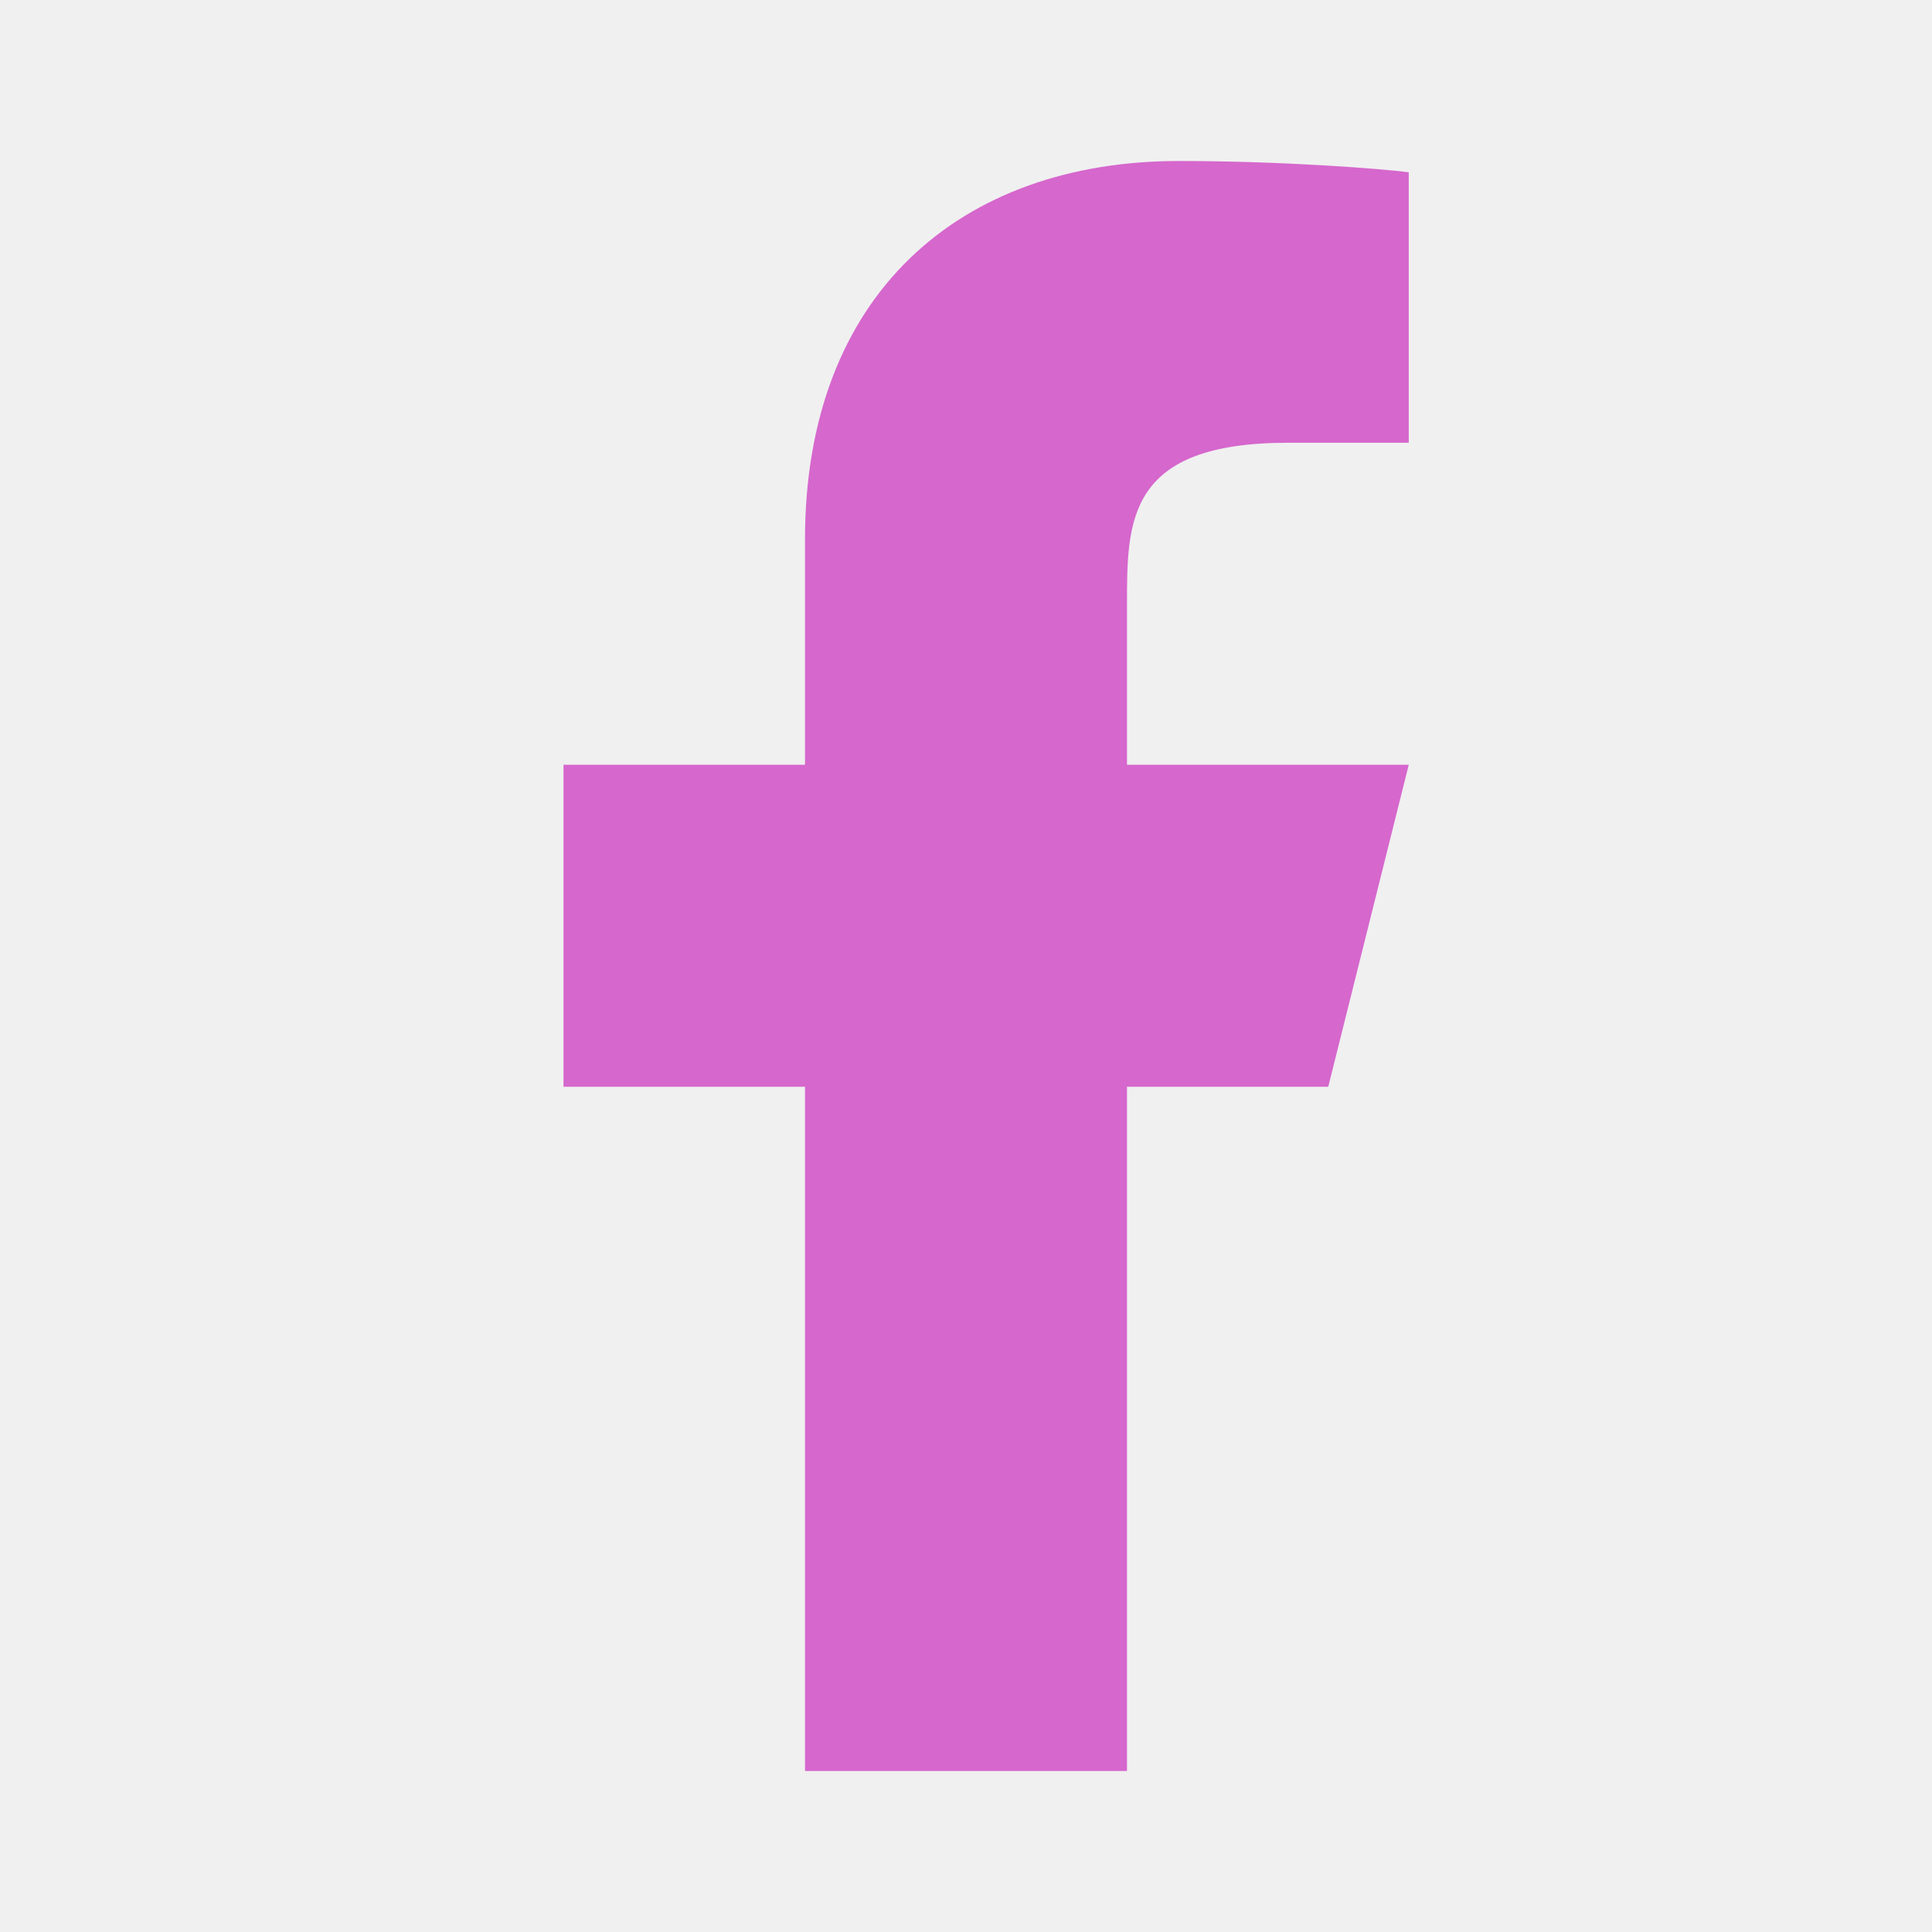
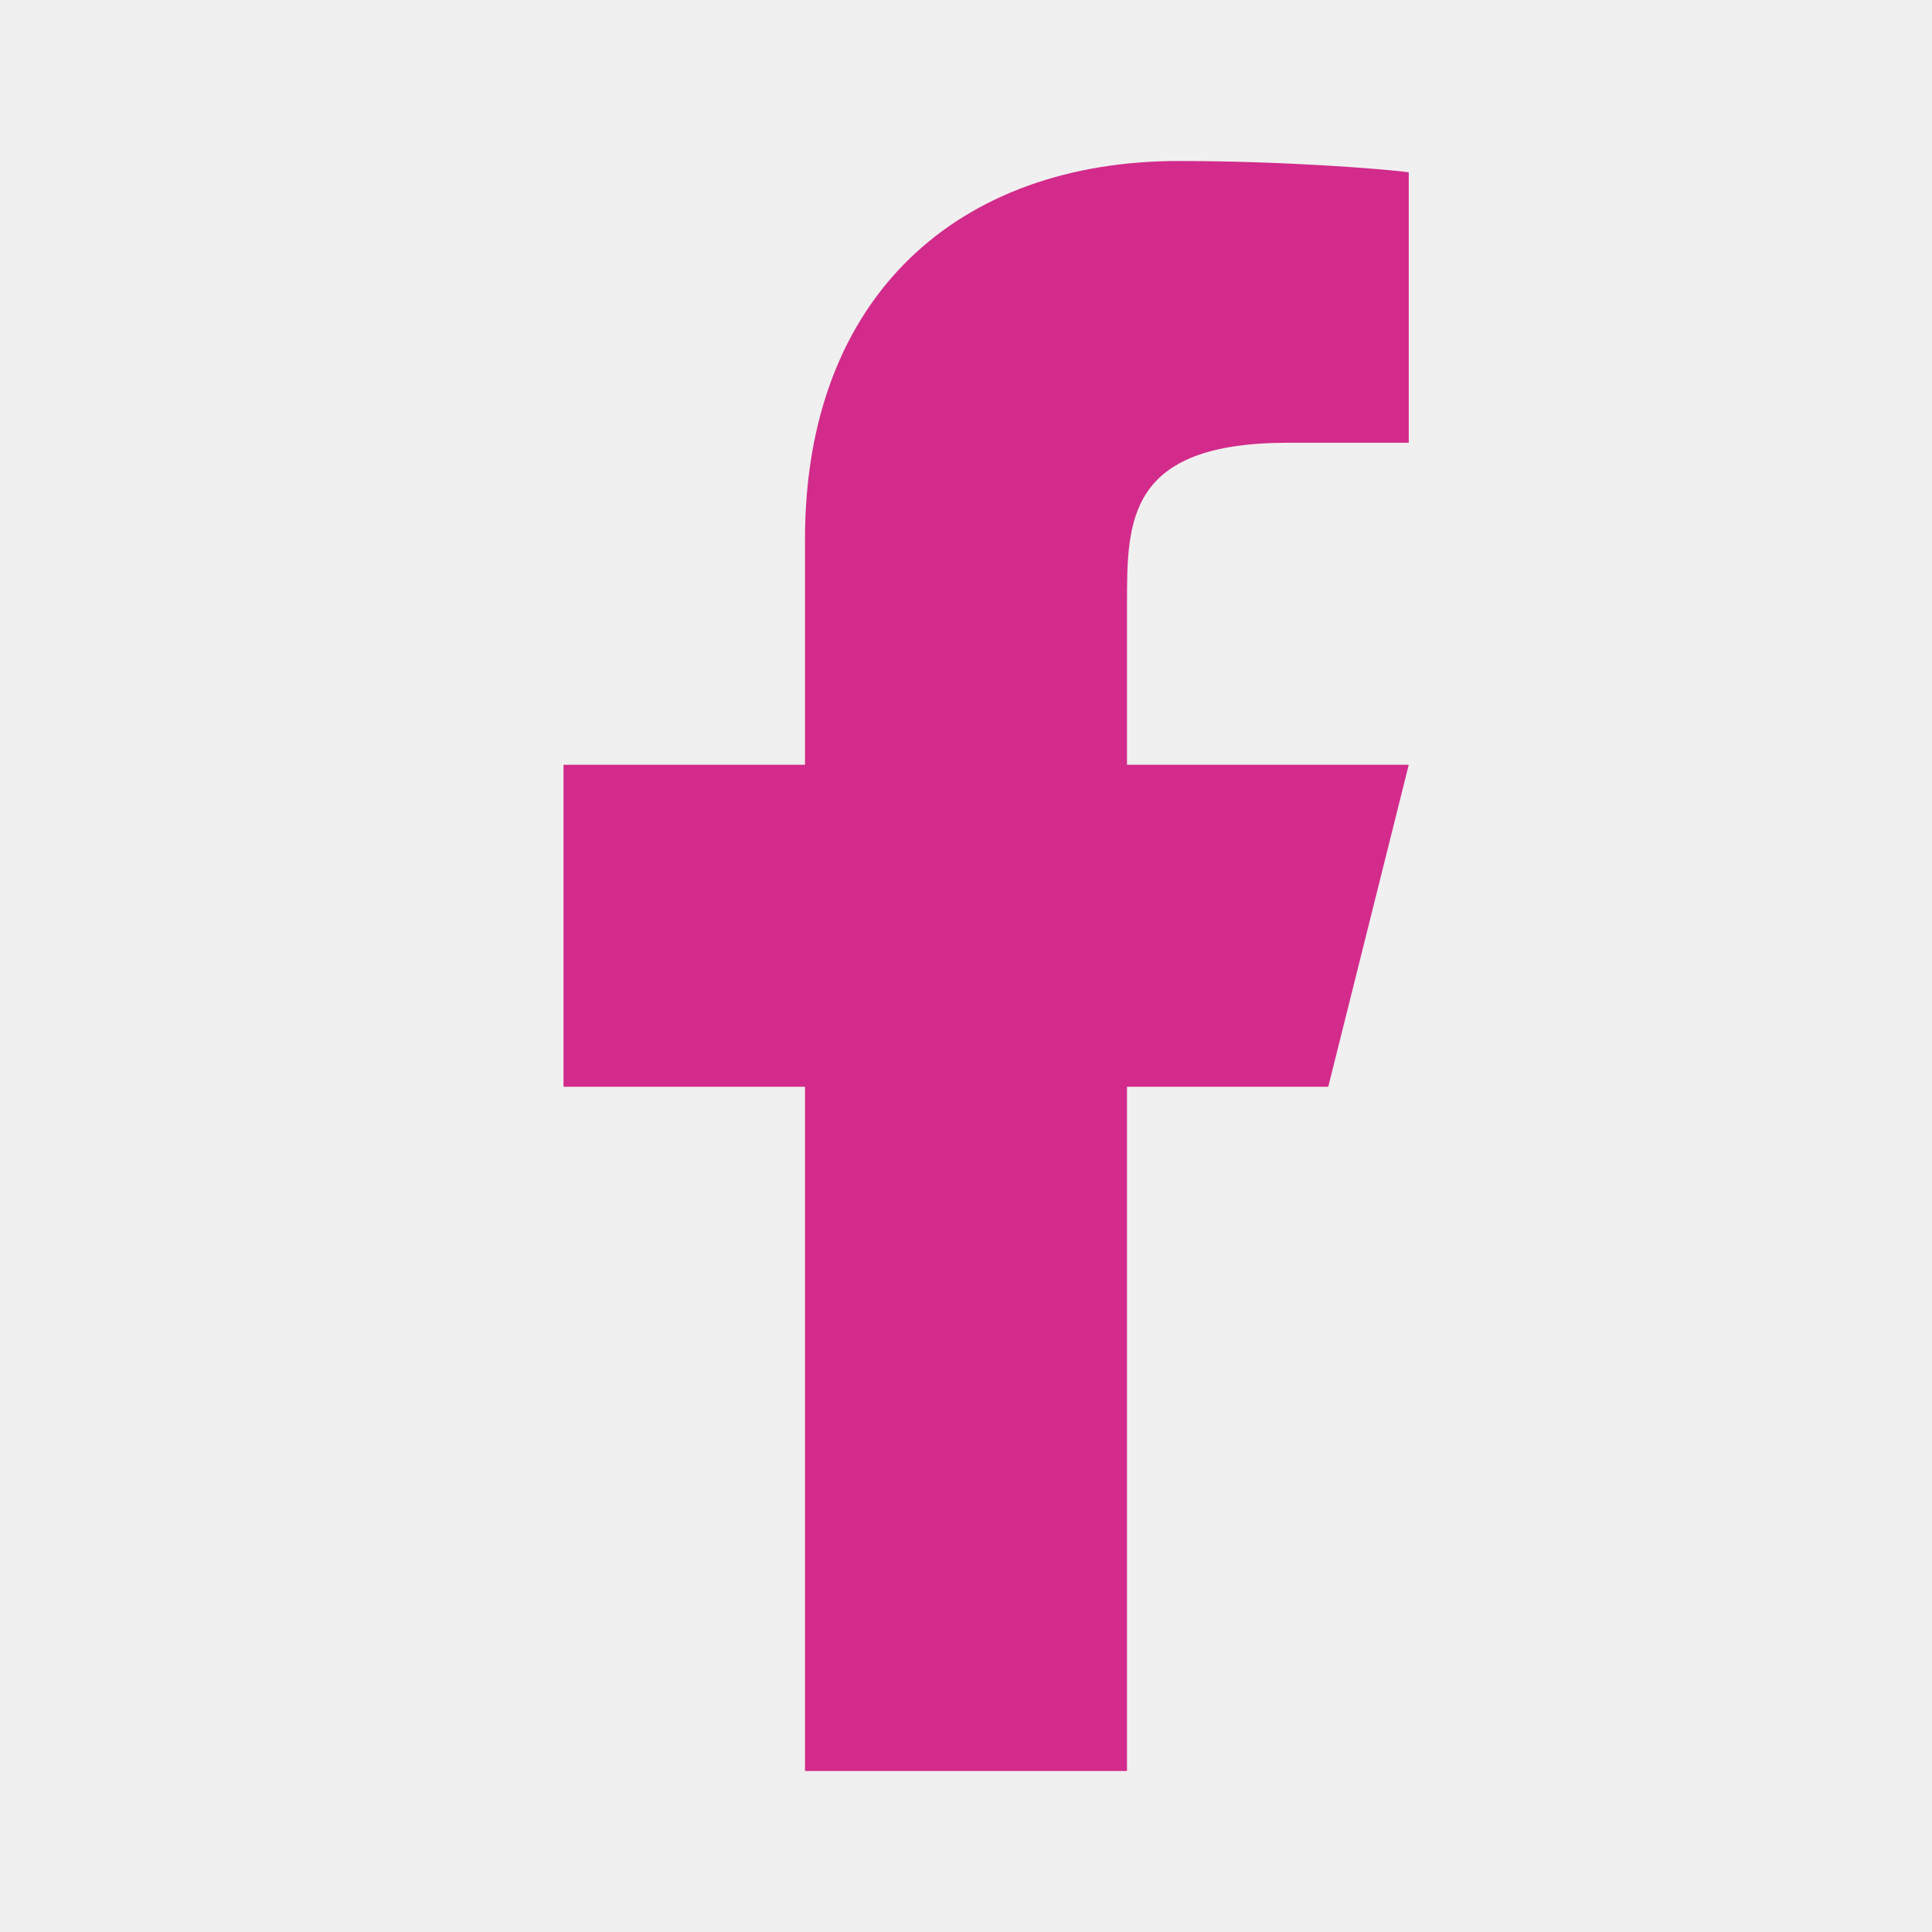
<svg xmlns="http://www.w3.org/2000/svg" width="24" height="24" viewBox="0 0 24 24" fill="none">
  <g clip-path="url(#clip0_120_3526)">
-     <path d="M14 13.5H16.5L17.5 9.5H14V7.5C14 6.47 14 5.5 16 5.5H17.5V2.14C17.174 2.097 15.943 2 14.643 2C11.928 2 10 3.657 10 6.7V9.5H7V13.5H10V22H14V13.5Z" fill="#d667cd" />
+     <path d="M14 13.5H16.5L17.5 9.5H14V7.5C14 6.47 14 5.5 16 5.5H17.5V2.14C17.174 2.097 15.943 2 14.643 2C11.928 2 10 3.657 10 6.7V9.5H7V13.5H10V22H14V13.5Z" fill="#D22B8B" />
  </g>
  <defs>
    <clipPath id="clip0_120_3526">
      <rect width="24" height="24" fill="white" />
    </clipPath>
  </defs>
</svg>
